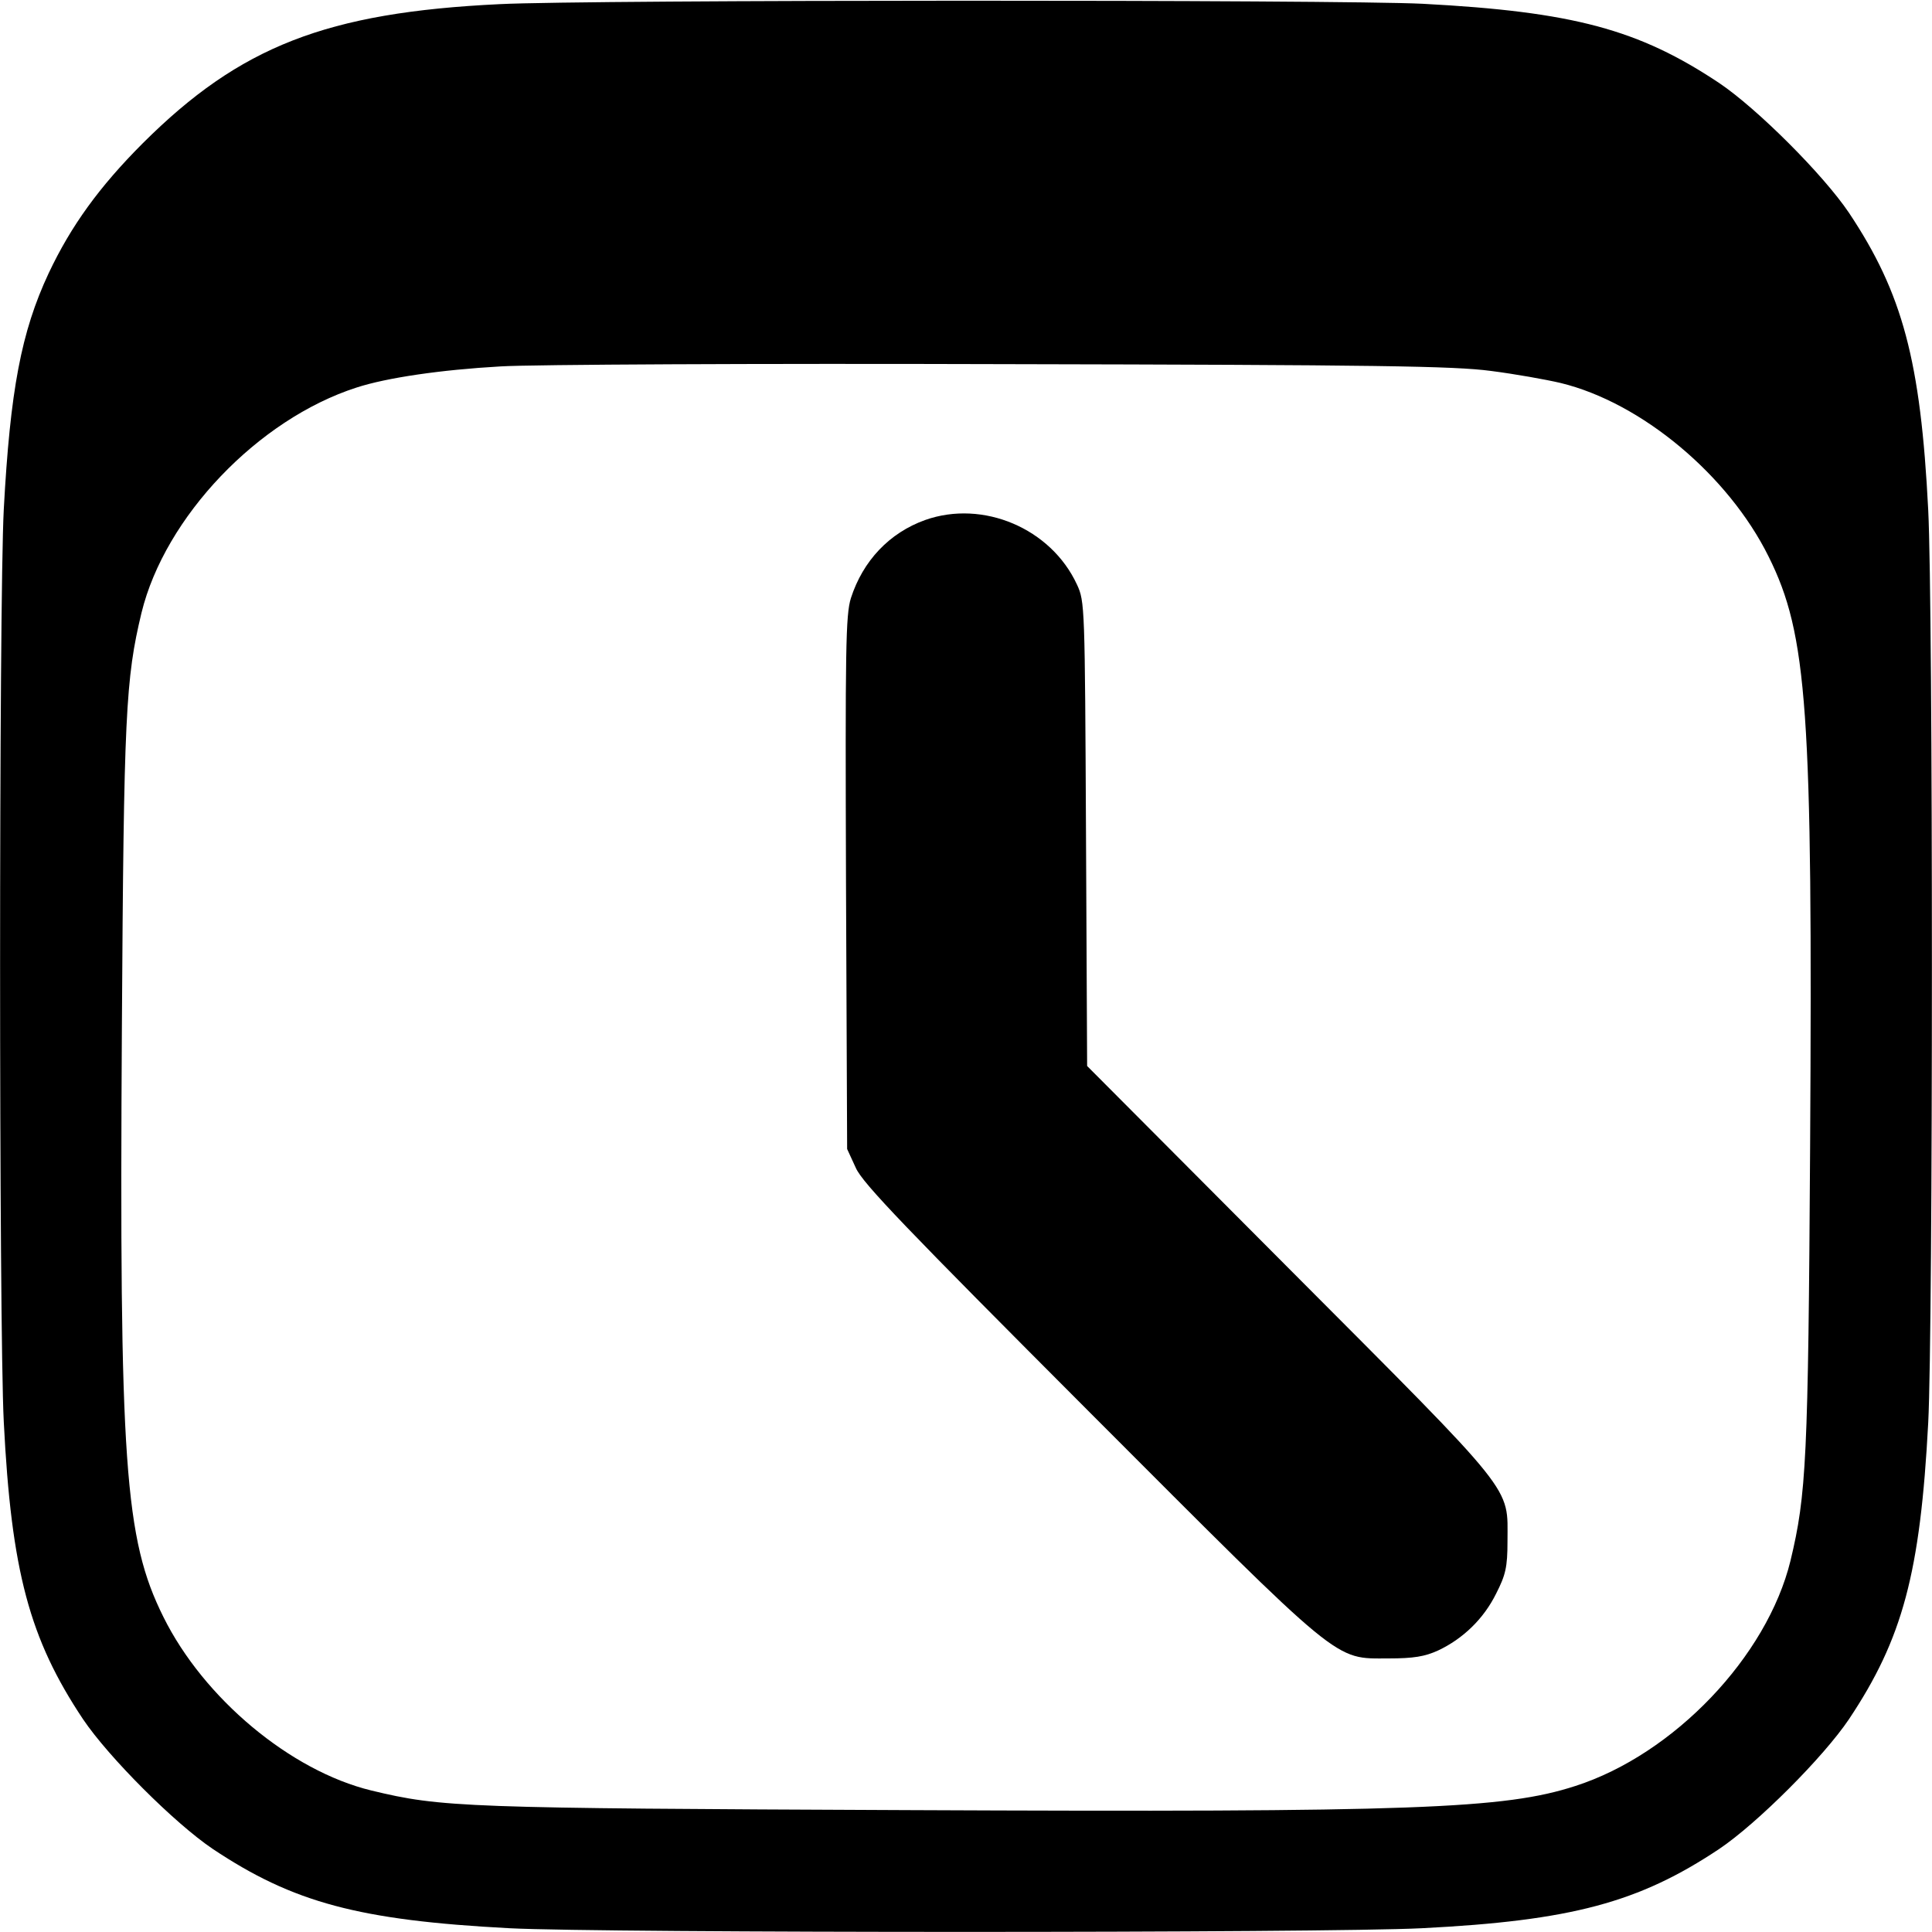
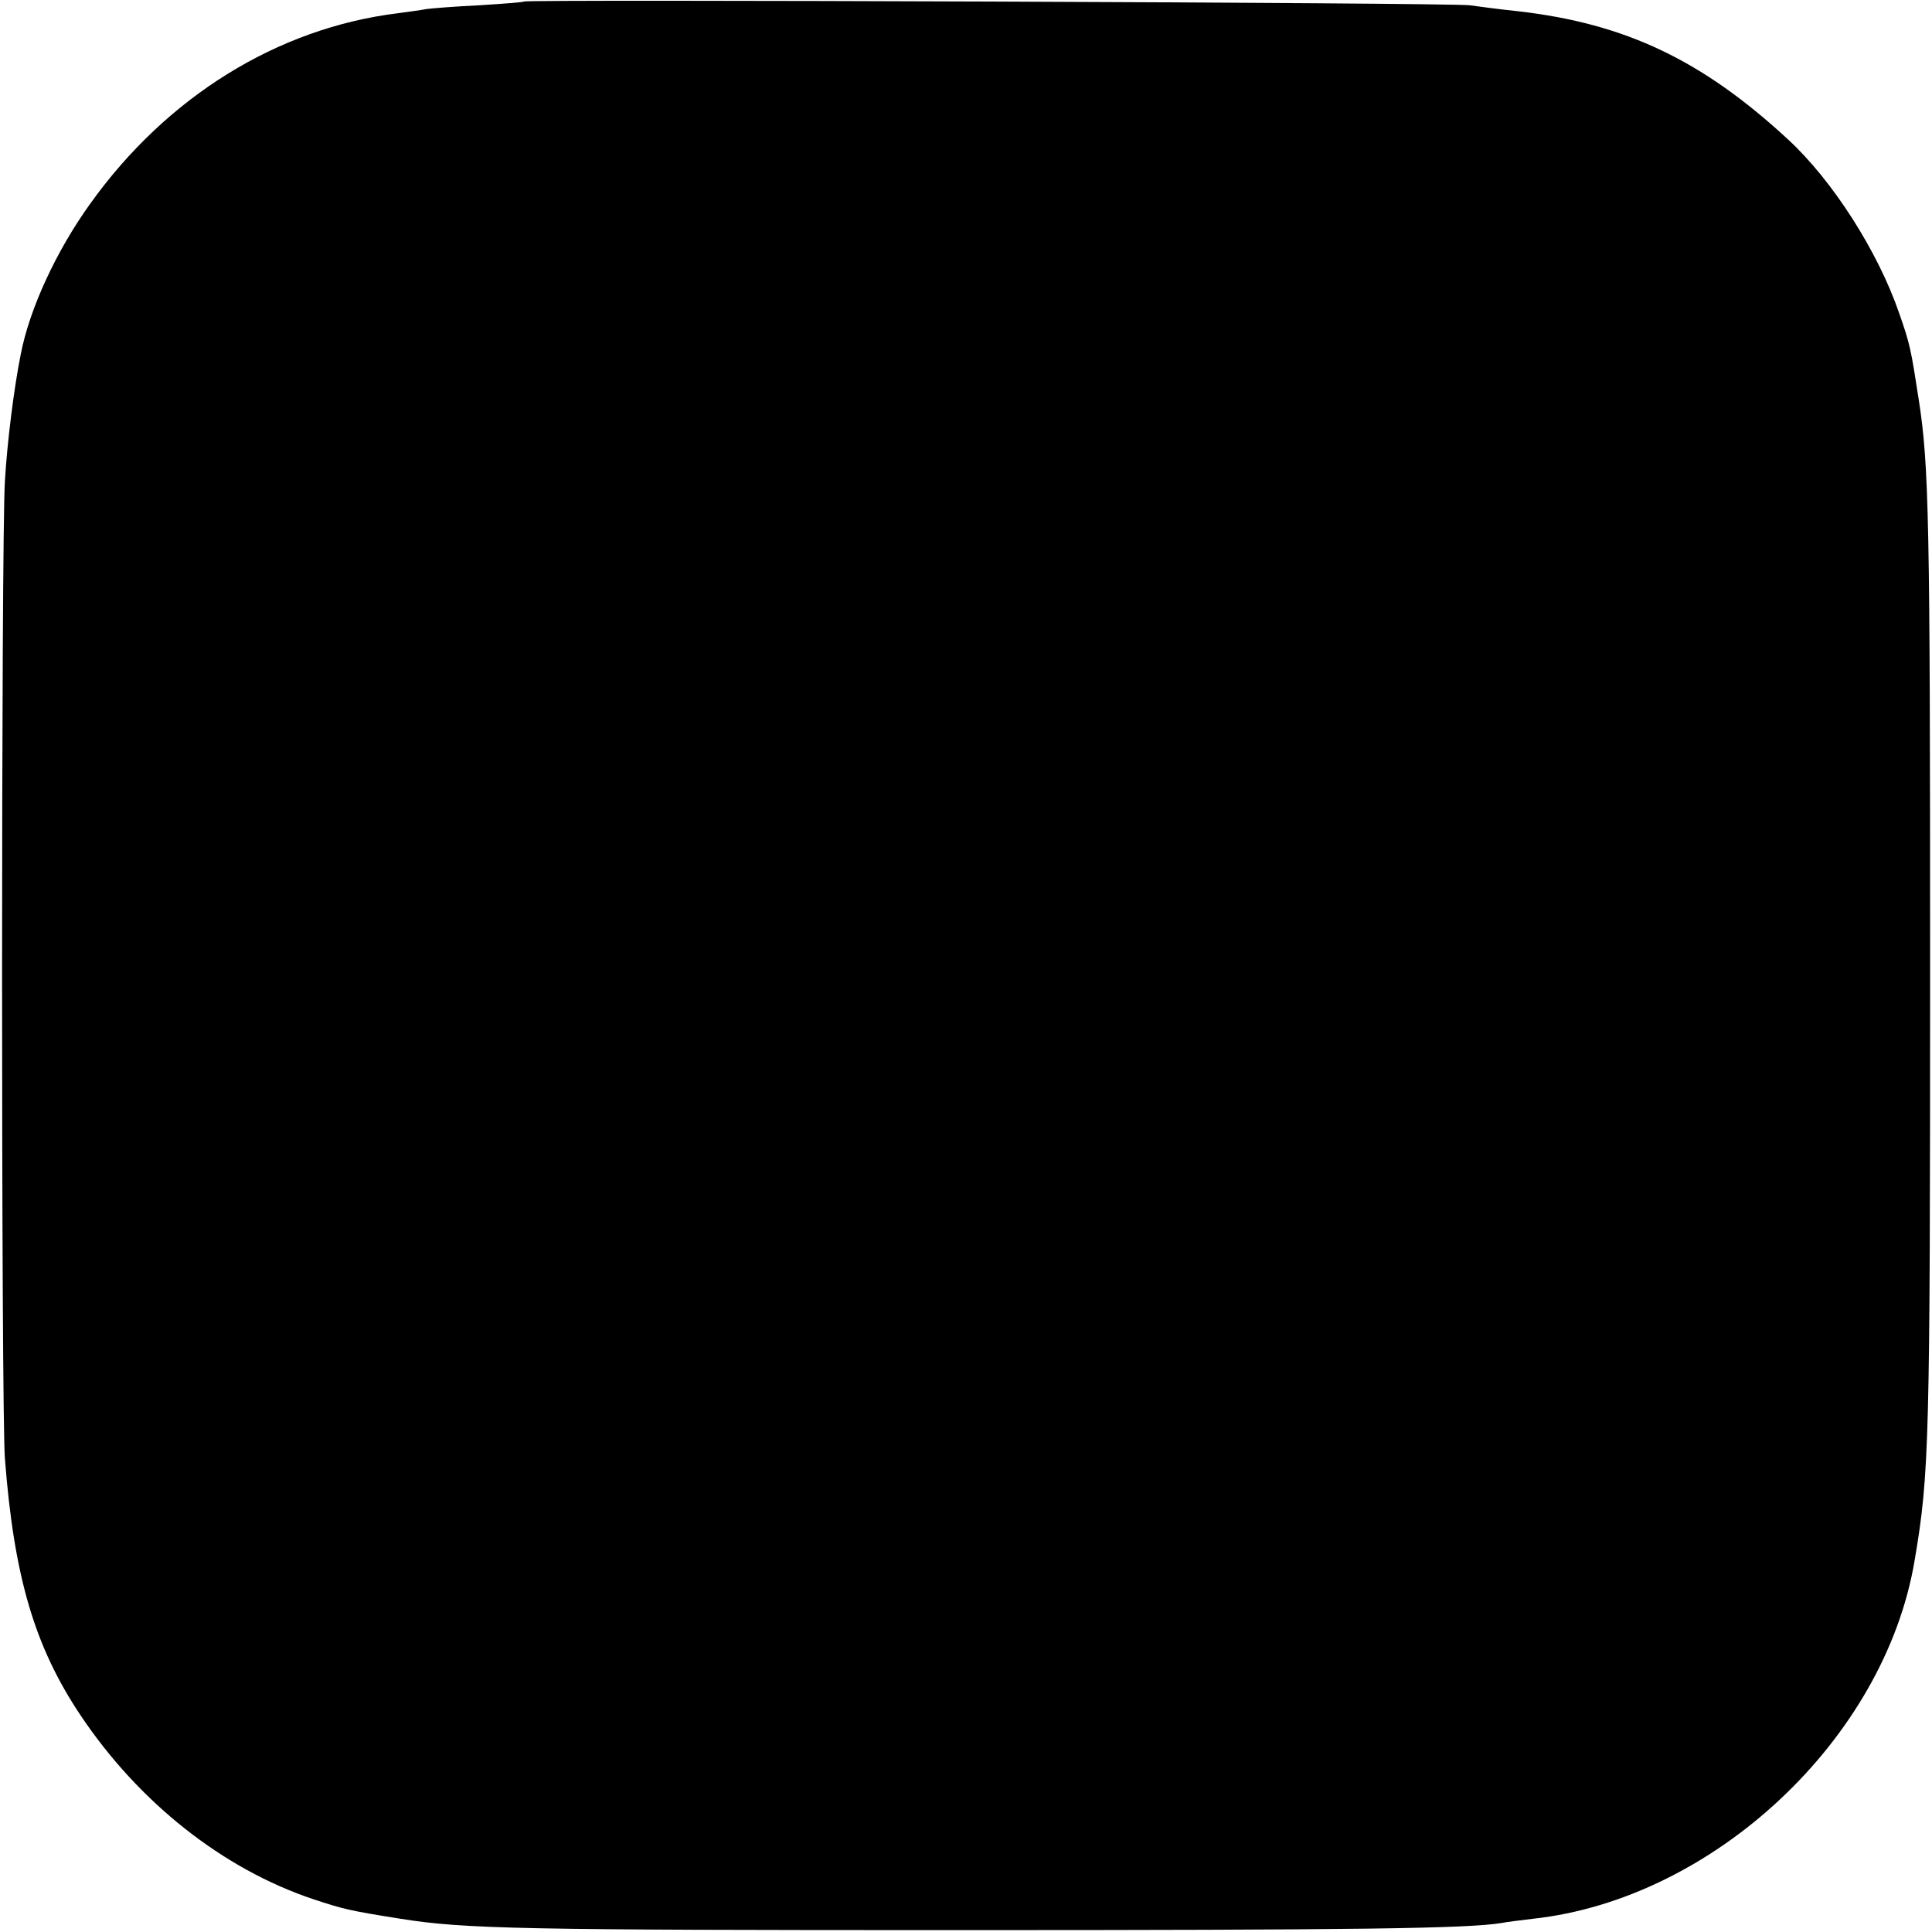
<svg xmlns="http://www.w3.org/2000/svg" version="1.0" width="512pt" height="512pt" viewBox="0 0 512 512" preserveAspectRatio="xMidYMid meet">
  <g transform="translate(0,512) scale(0.1,-0.1)" fill="#000000" stroke="none">
-     <path d="M1324 5109 c-459 -22 -688 -112 -945 -368 -116 -116 -191 -220 -250 -345 -73 -156 -102 -311 -119 -626 -13 -249 -13 -2163 0 -2418 20 -396 68 -575 210 -788 68 -101 243 -276 344 -344 213 -142 387 -189 786 -210 249 -13 2163 -13 2418 0 396 20 575 68 788 210 101 68 276 243 344 344 142 213 189 387 210 786 13 249 13 2163 0 2418 -20 396 -68 575 -210 788 -68 101 -243 276 -344 344 -213 142 -387 189 -786 210 -221 11 -2212 11 -2446 -1z m2627 -972 c63 -8 147 -23 185 -32 214 -52 444 -244 551 -460 103 -207 117 -406 110 -1562 -5 -831 -10 -924 -52 -1099 -62 -254 -309 -513 -570 -597 -188 -61 -424 -70 -1770 -64 -1179 5 -1234 7 -1421 52 -214 52 -444 244 -551 460 -103 207 -117 406 -110 1562 5 831 10 924 52 1099 62 254 309 513 570 597 80 26 223 47 382 56 81 5 679 8 1328 6 998 -2 1198 -5 1296 -18z" />
-     <path d="M2452 3742 c-95 -34 -165 -108 -197 -207 -14 -45 -15 -133 -13 -755 l3 -705 23 -50 c18 -41 136 -163 619 -647 676 -677 647 -653 793 -653 66 0 96 5 131 21 66 31 121 84 154 151 25 49 30 70 30 138 0 149 29 113 -576 720 l-538 540 -3 615 c-3 604 -3 616 -24 661 -69 149 -249 225 -402 171z" />
+     <path d="M1389 5116 c-2 -2 -56 -6 -119 -10 -63 -3 -126 -8 -140 -10 -14 -3 -47 -7 -75 -11 -319 -39 -613 -221 -816 -505 -90 -125 -161 -279 -184 -399 -18 -89 -36 -233 -42 -336 -10 -158 -10 -2461 0 -2590 24 -314 79 -499 200 -680 155 -232 378 -408 617 -488 79 -26 93 -30 232 -52 169 -27 317 -30 1483 -30 1048 0 1347 4 1435 19 14 3 51 7 82 11 479 52 933 477 1012 950 39 230 41 310 41 1580 0 1177 -3 1321 -30 1495 -21 136 -23 147 -52 230 -56 163 -176 351 -294 460 -227 210 -430 307 -714 340 -49 5 -108 13 -130 16 -41 7 -2499 16 -2506 10z" />
  </g>
</svg>
